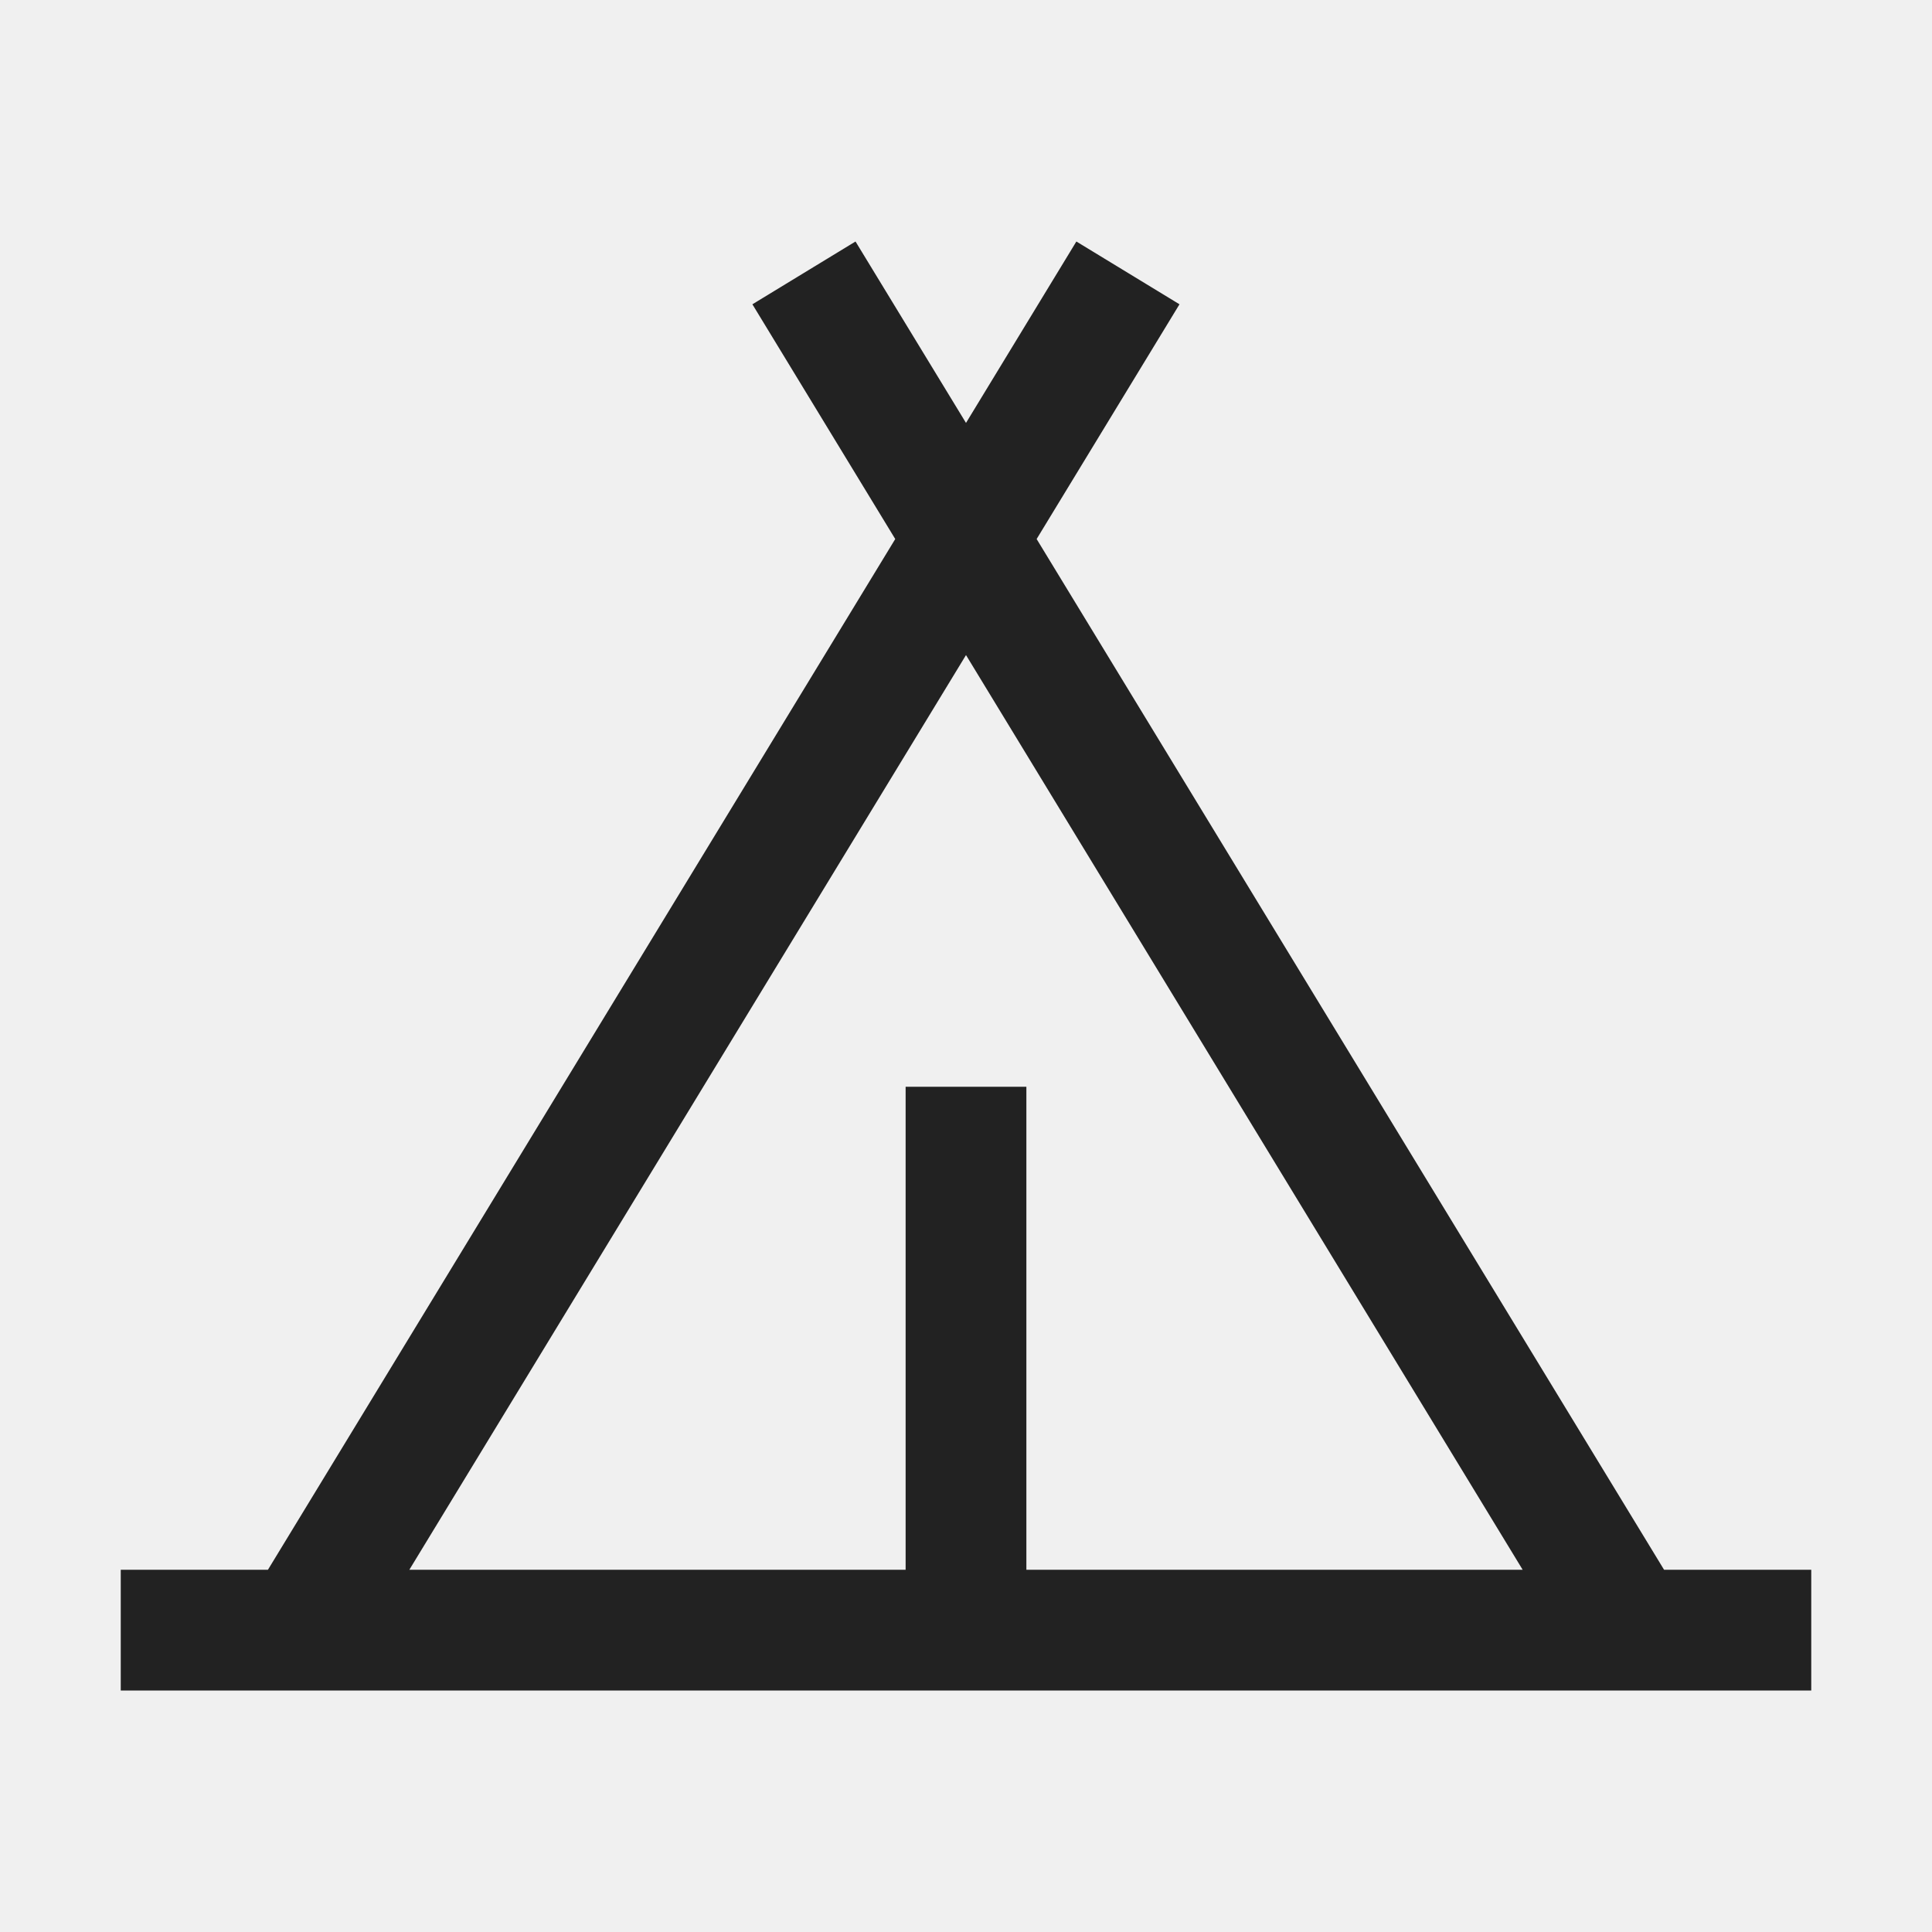
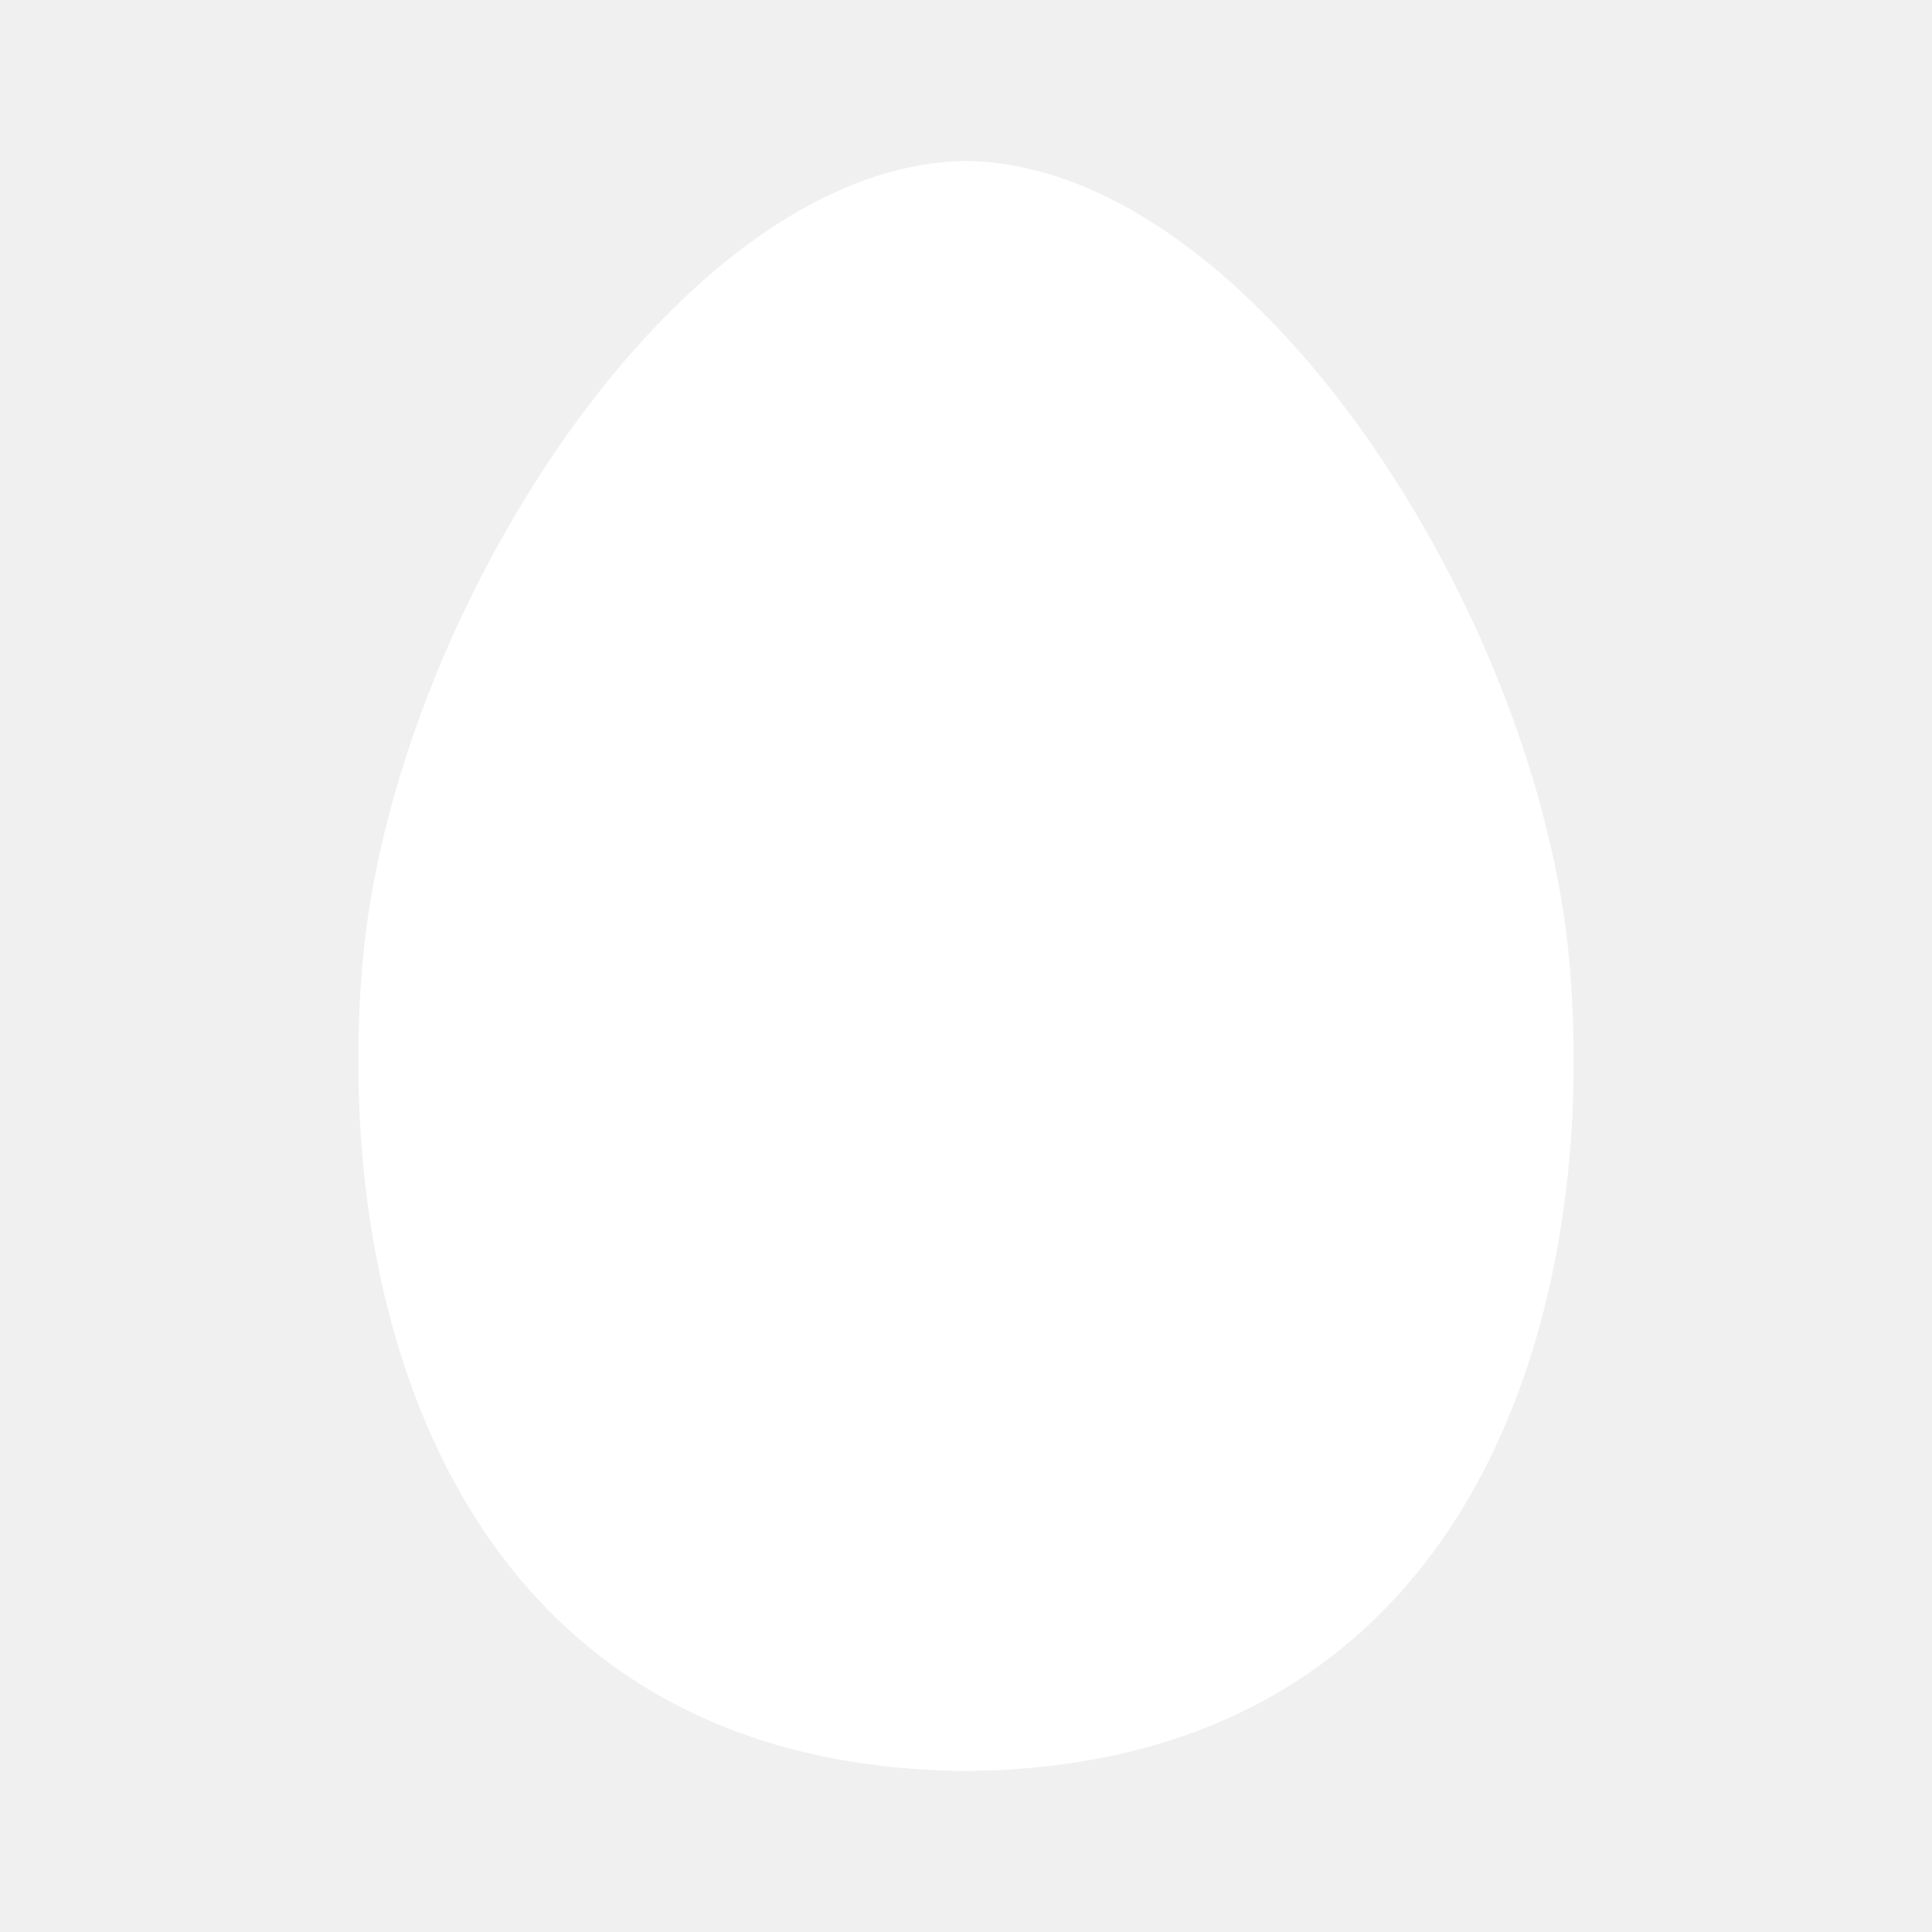
- <svg xmlns="http://www.w3.org/2000/svg" viewBox="0 0 32 32">
-   <style>
-     path { fill: #222; }
-     @media (prefers-color-scheme: dark) {
-       path { fill: #ffffff; }
-     }
-   </style>
-   <path d="M27.562 26L17.17 8.928l2.366-3.888L17.828 4L16 7.005L14.17 4l-1.708 1.04l2.366 3.888L4.438 26H2v2h28v-2zM16 10.85L25.22 26H17v-8h-2v8H6.78z" />
+ <svg xmlns="http://www.w3.org/2000/svg" width="26" height="26" viewBox="0 0 24 24" stroke-width="2" stroke-linecap="round" stroke-linejoin="round">
+   <style> path { fill: #ffffff; } </style>
+   <path d="M12 22c6.23-.05 7.87-5.57 7.5-10-.36-4.34-3.95-9.96-7.5-10-3.55.04-7.14 5.66-7.5 10-.37 4.43 1.27 9.95 7.5 10z" />
</svg>
